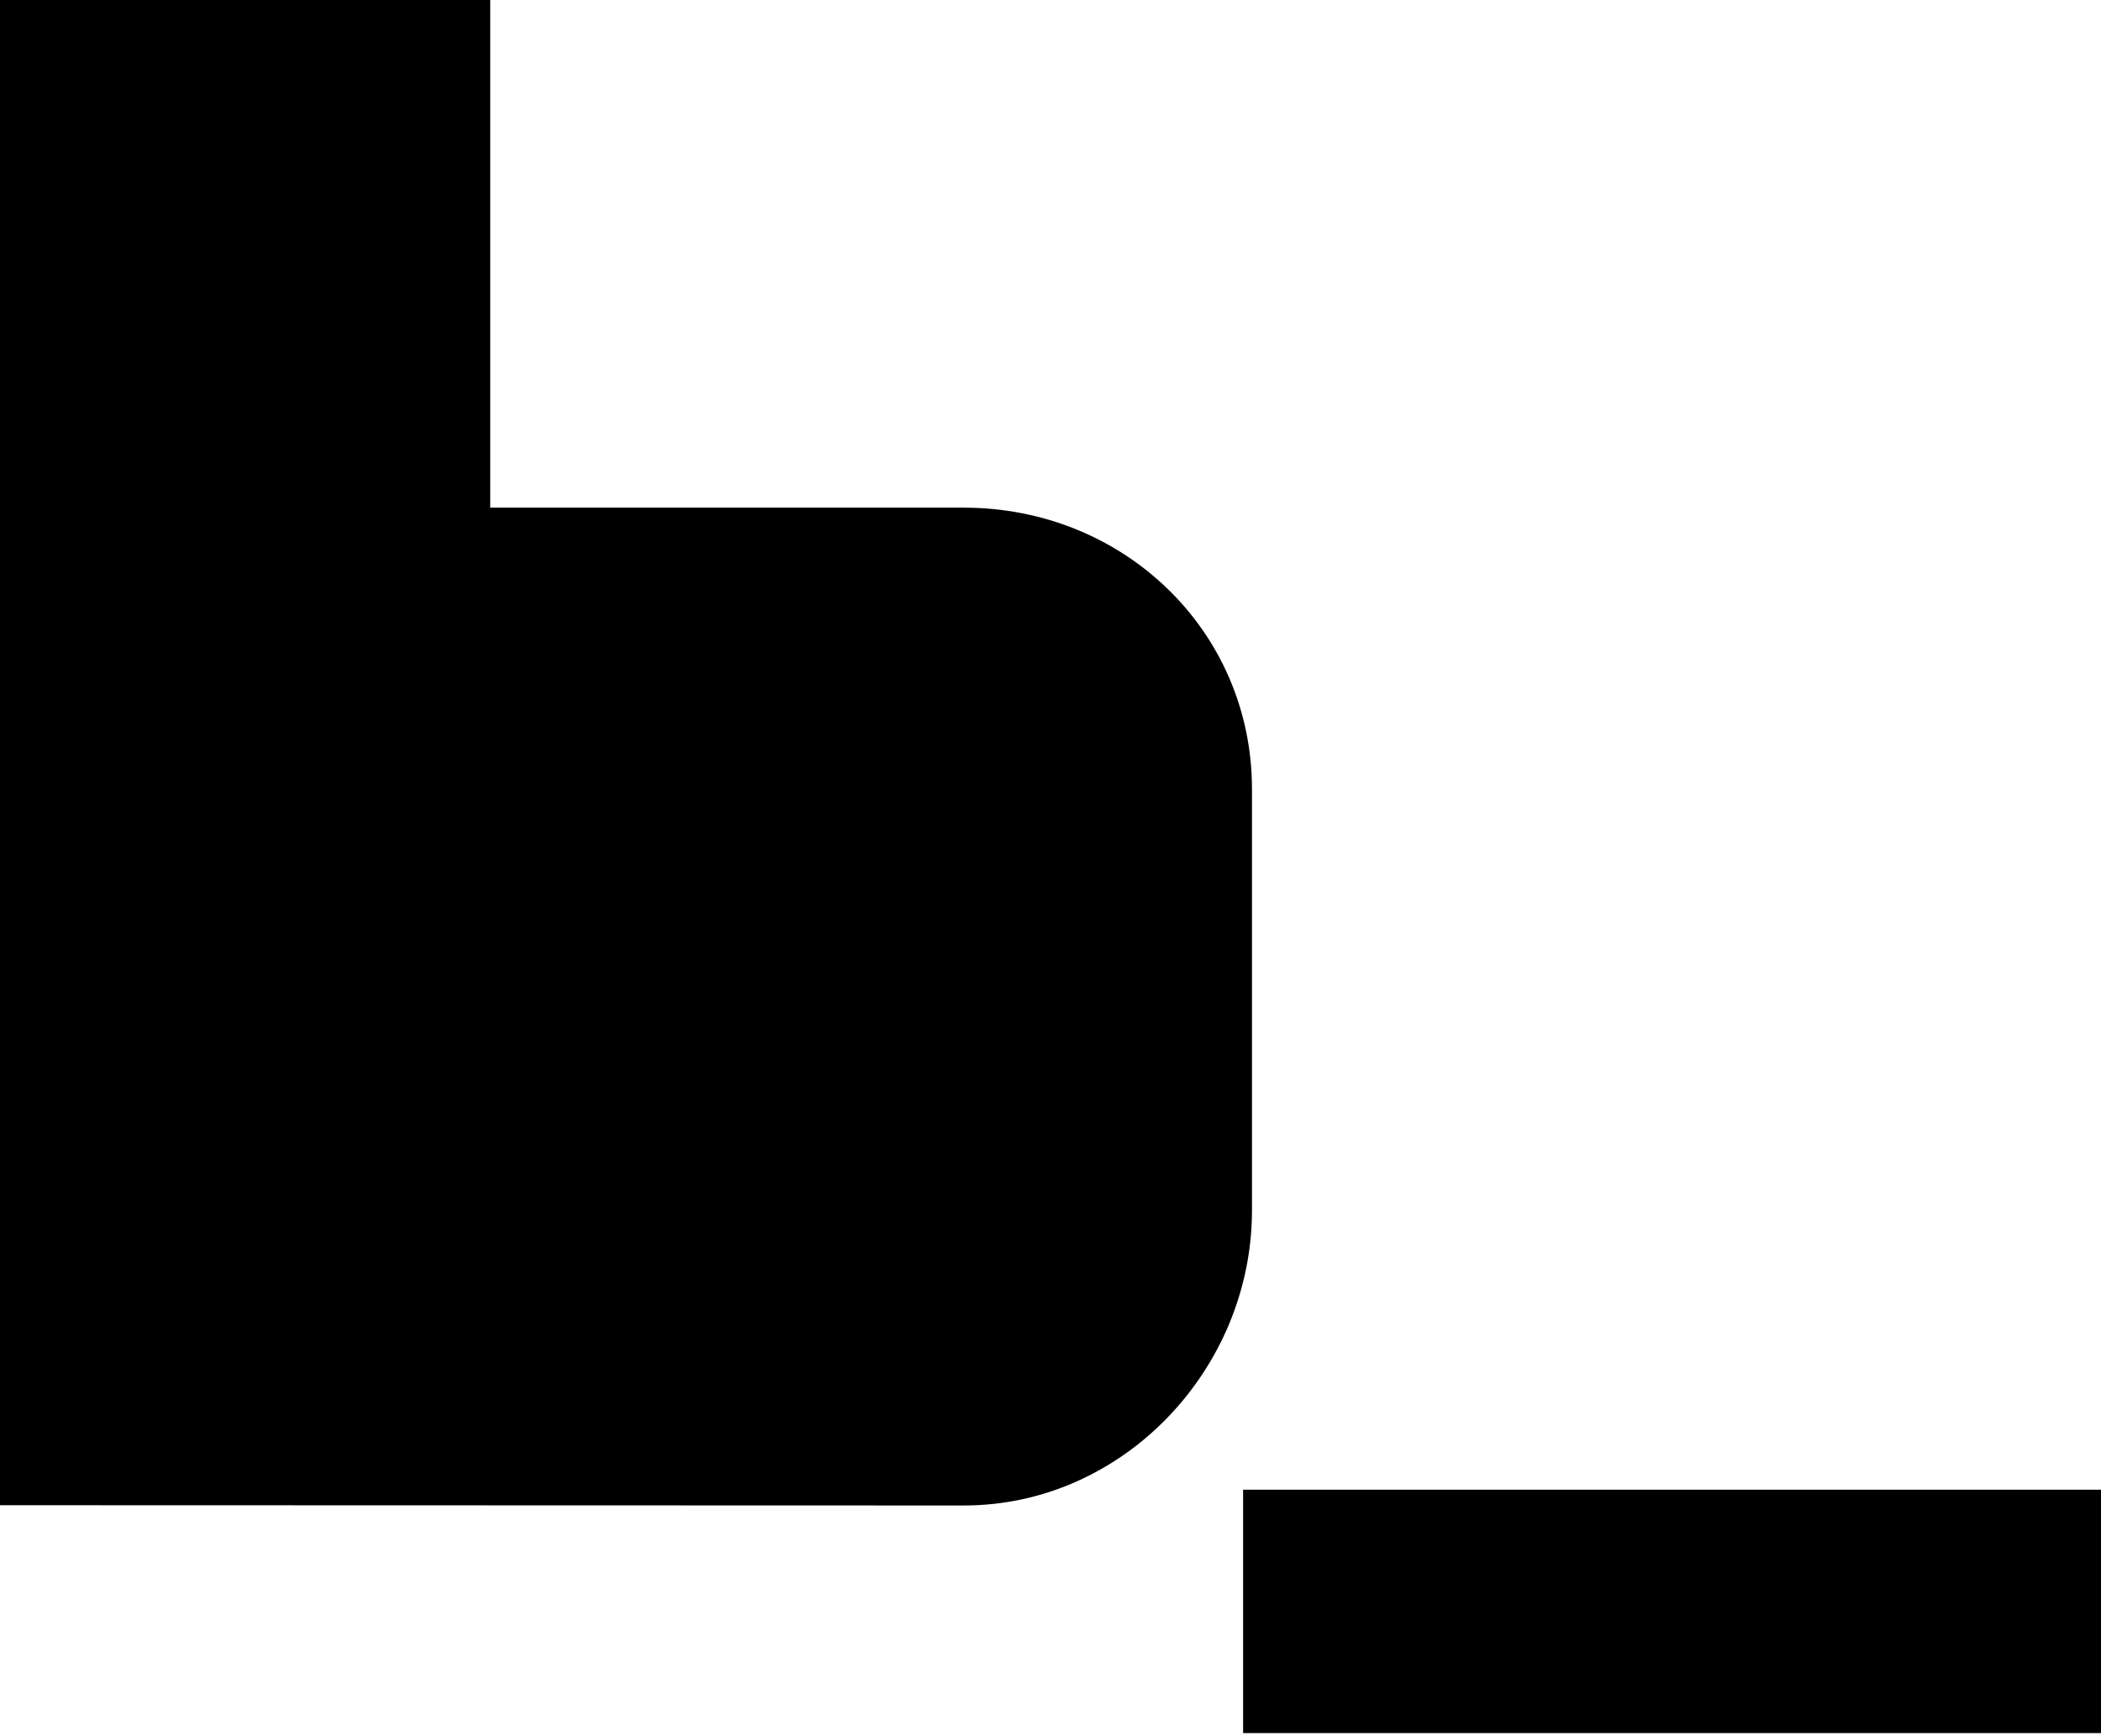
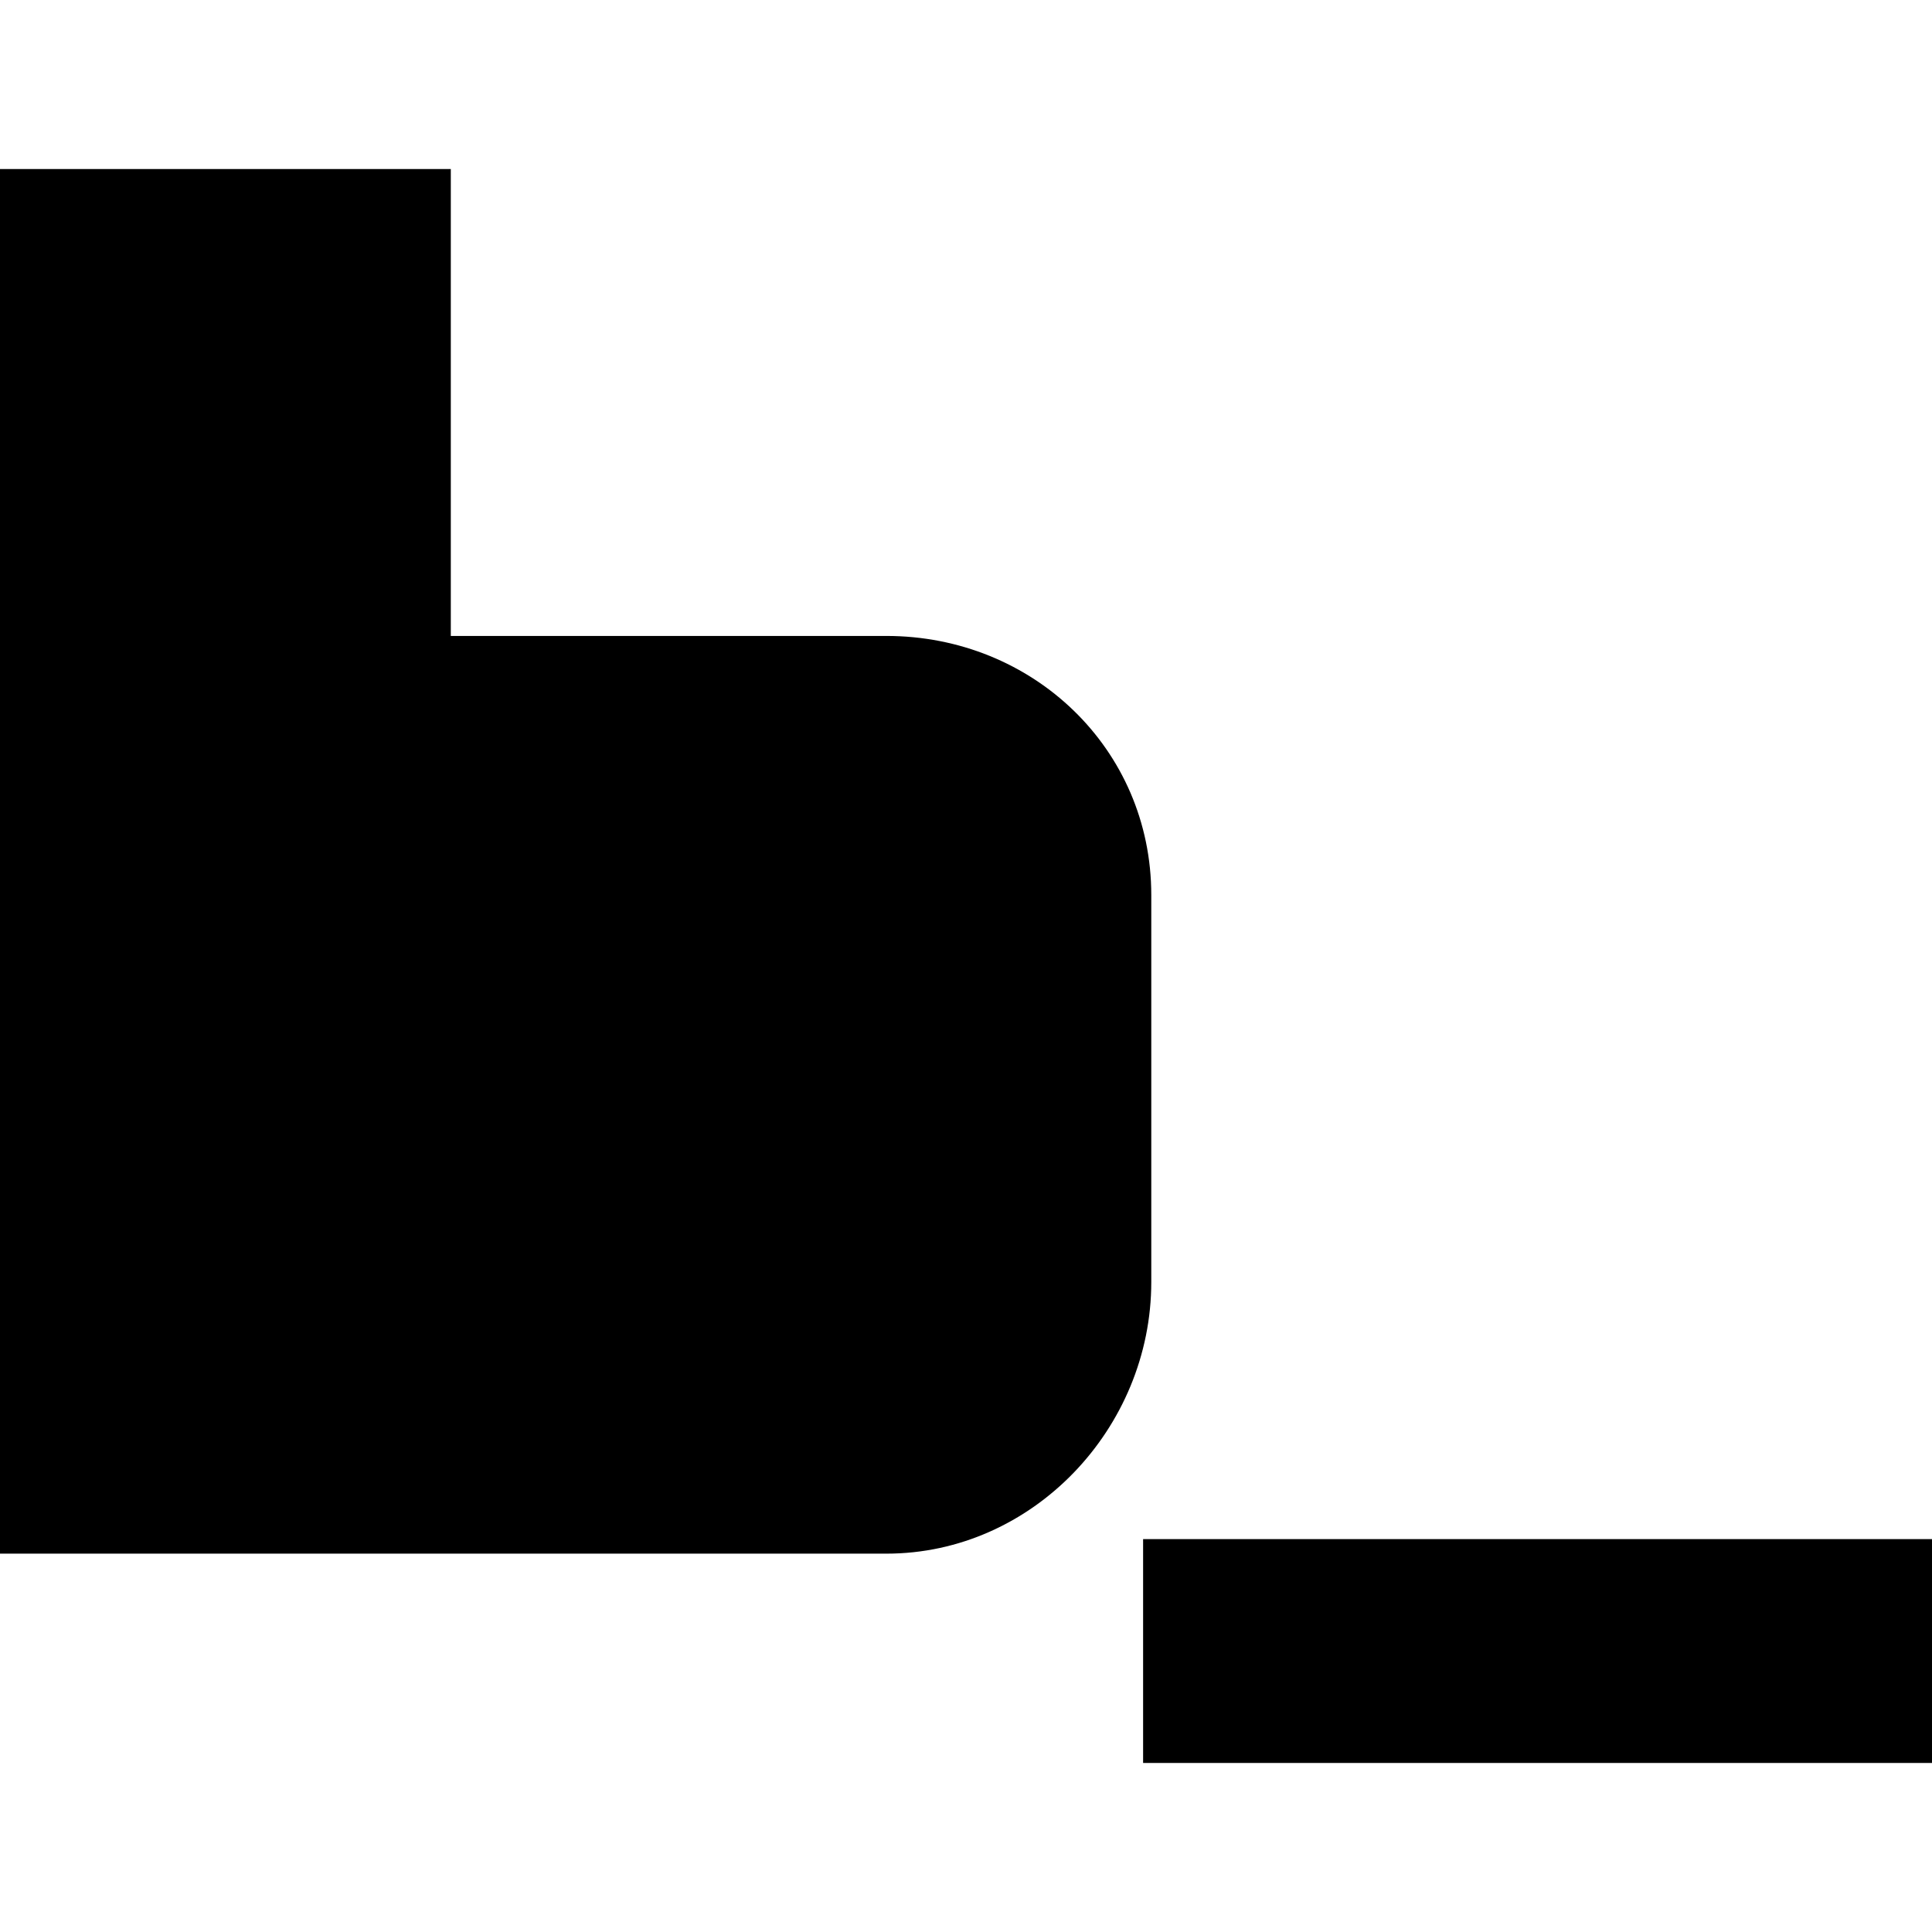
- <svg xmlns="http://www.w3.org/2000/svg" version="1.1" x="0px" y="0px" width="512px" height="423px">
-   <path d="M302.933 363.085H512V422.4H302.933zm-68.019-239.352H119.467V0H0v366.865l234.914.068c38.763 0 70.187-33.211 70.187-71.974V192.384c0-38.767-31.424-68.65-70.187-68.65z" />
+ <svg xmlns="http://www.w3.org/2000/svg" version="1.1" x="0px" y="0px" width="512px" height="512px">
+   <path d="M302.933,407.885H512v59.315H302.933V407.885z M234.914,168.533l-115.447-0.001V44.8H0v366.933l234.914-0c38.763,0,70.187-33.211,70.187-71.974V237.184C305.101,198.417,273.677,168.533,234.914,168.533z" />
</svg>
